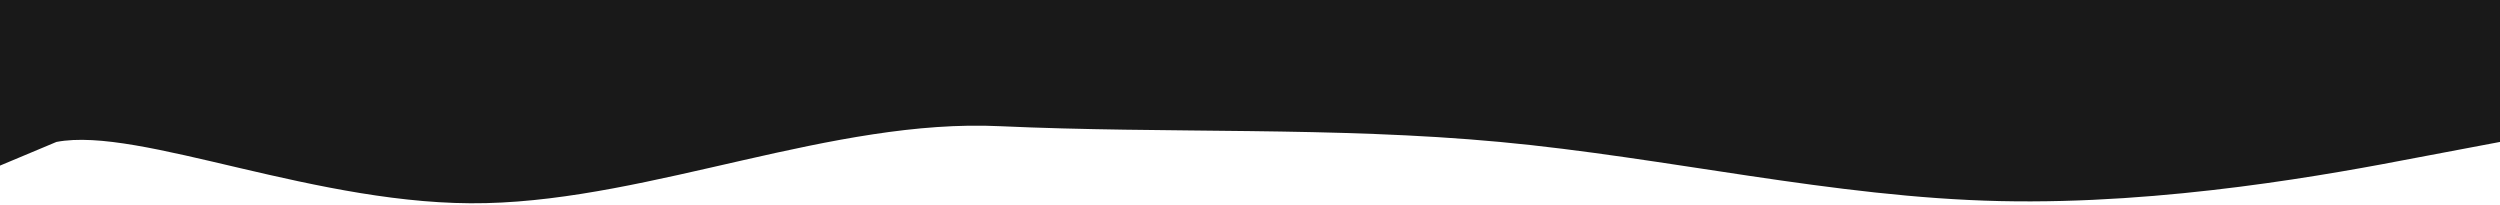
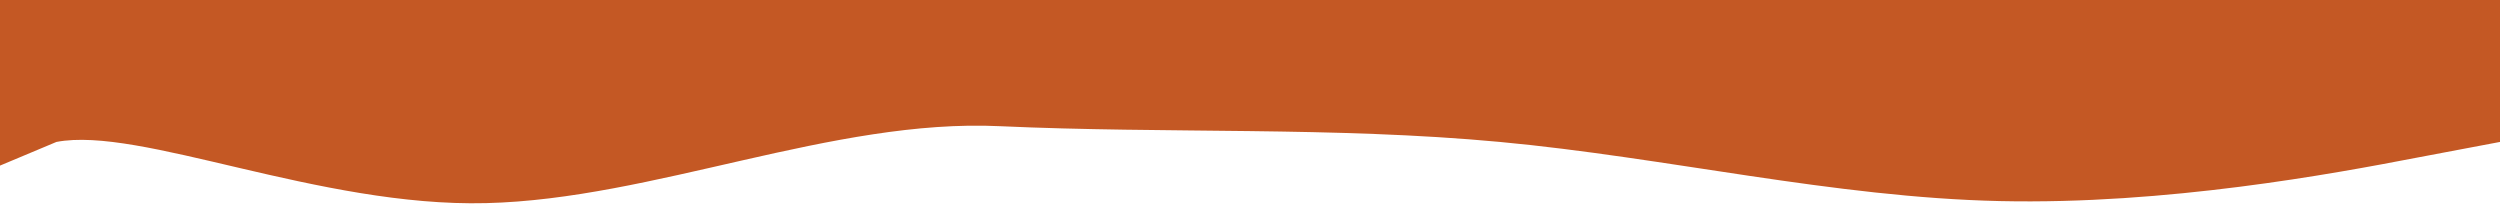
- <svg xmlns="http://www.w3.org/2000/svg" width="1440" height="118" viewBox="0 0 1440 118" fill="none">
-   <path d="M0 95.386L32.5 81.759C80.5 72.519 184 119.427 280 117C376 114.743 480 68.133 576 72.689C672 77.075 768 72.817 864 81.759C960 90.702 1056 113.696 1152 115.826C1248 117.955 1344 100.07 1392 90.829L1440 81.759V0H1392C1344 0 1248 0 1152 0C1056 0 960 0 864 0C768 0 672 0 576 0C480 0 384 0 288 0C192 0 96 0 48 0H0V95.386Z" fill="#191919" />
+ <svg xmlns="http://www.w3.org/2000/svg" width="1440" height="118" viewBox="0 0 1440 118" fill="#873F2B">
+   <path d="M0 95.386L32.5 81.759C80.5 72.519 184 119.427 280 117C376 114.743 480 68.133 576 72.689C672 77.075 768 72.817 864 81.759C960 90.702 1056 113.696 1152 115.826C1248 117.955 1344 100.07 1392 90.829L1440 81.759V0H1392C1344 0 1248 0 1152 0C1056 0 960 0 864 0C768 0 672 0 576 0C480 0 384 0 288 0C192 0 96 0 48 0H0V95.386Z" fill="#C45824" />
</svg>
